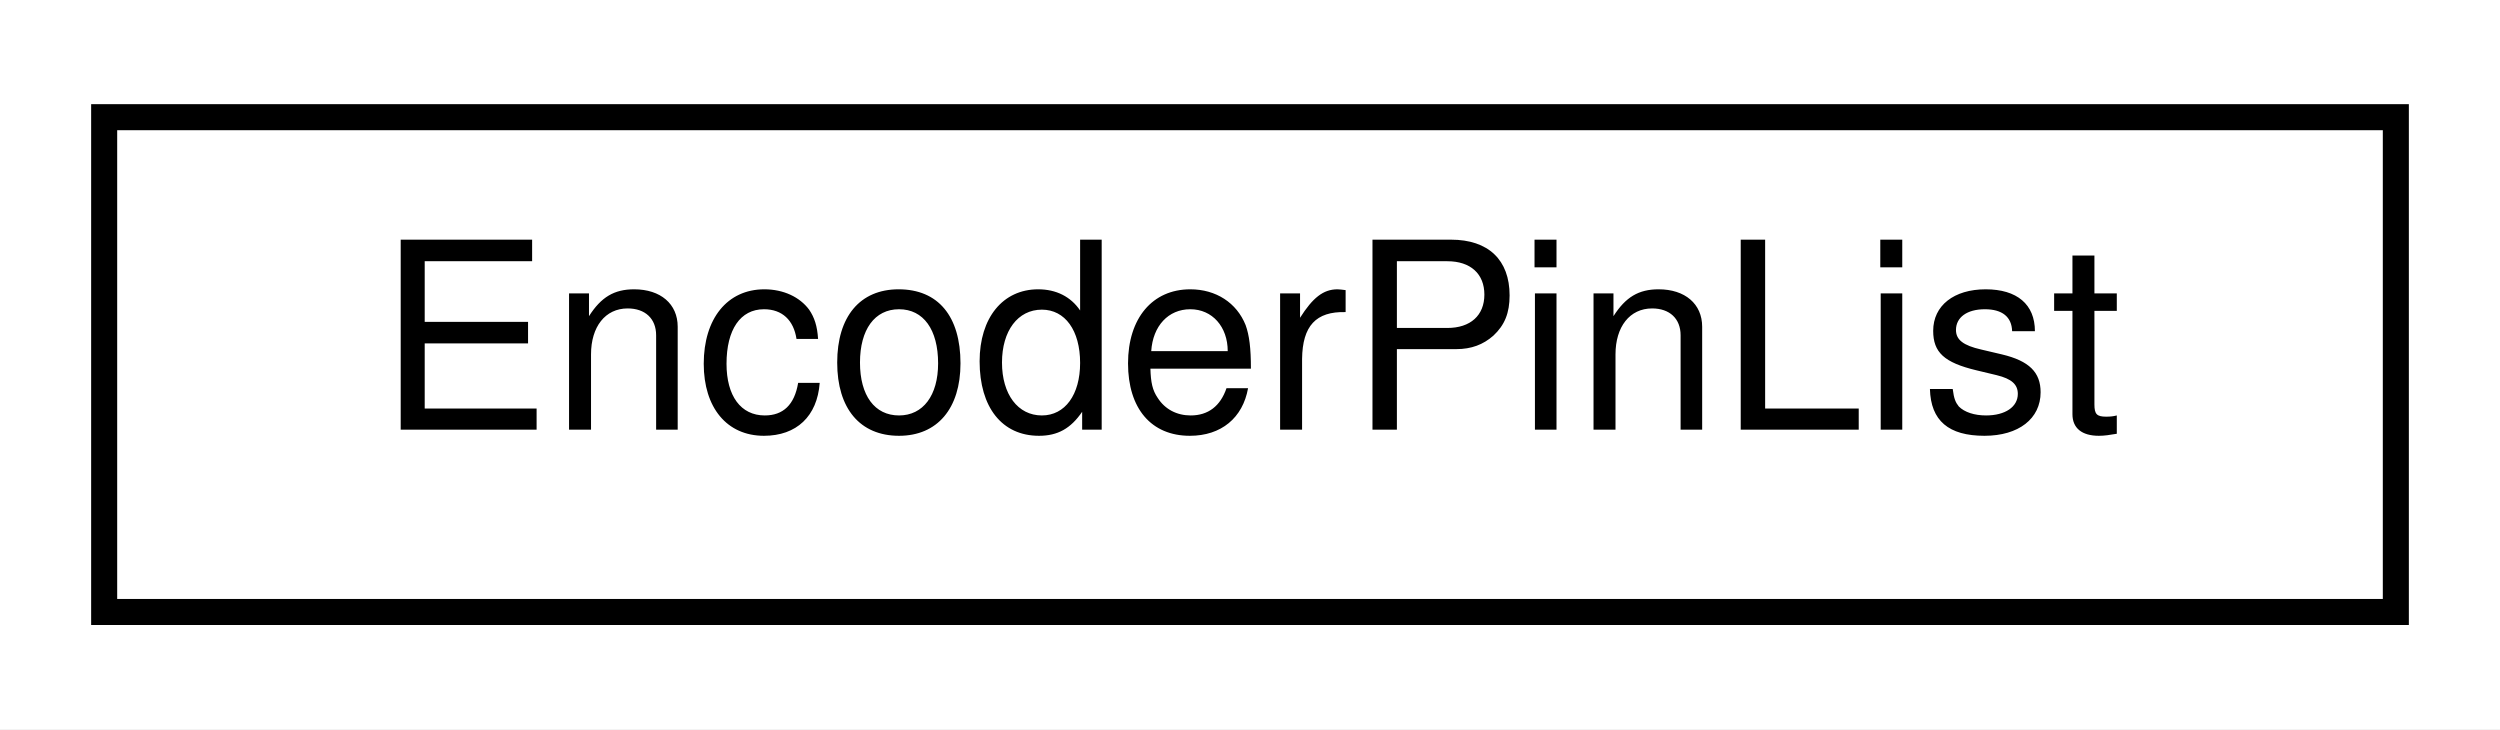
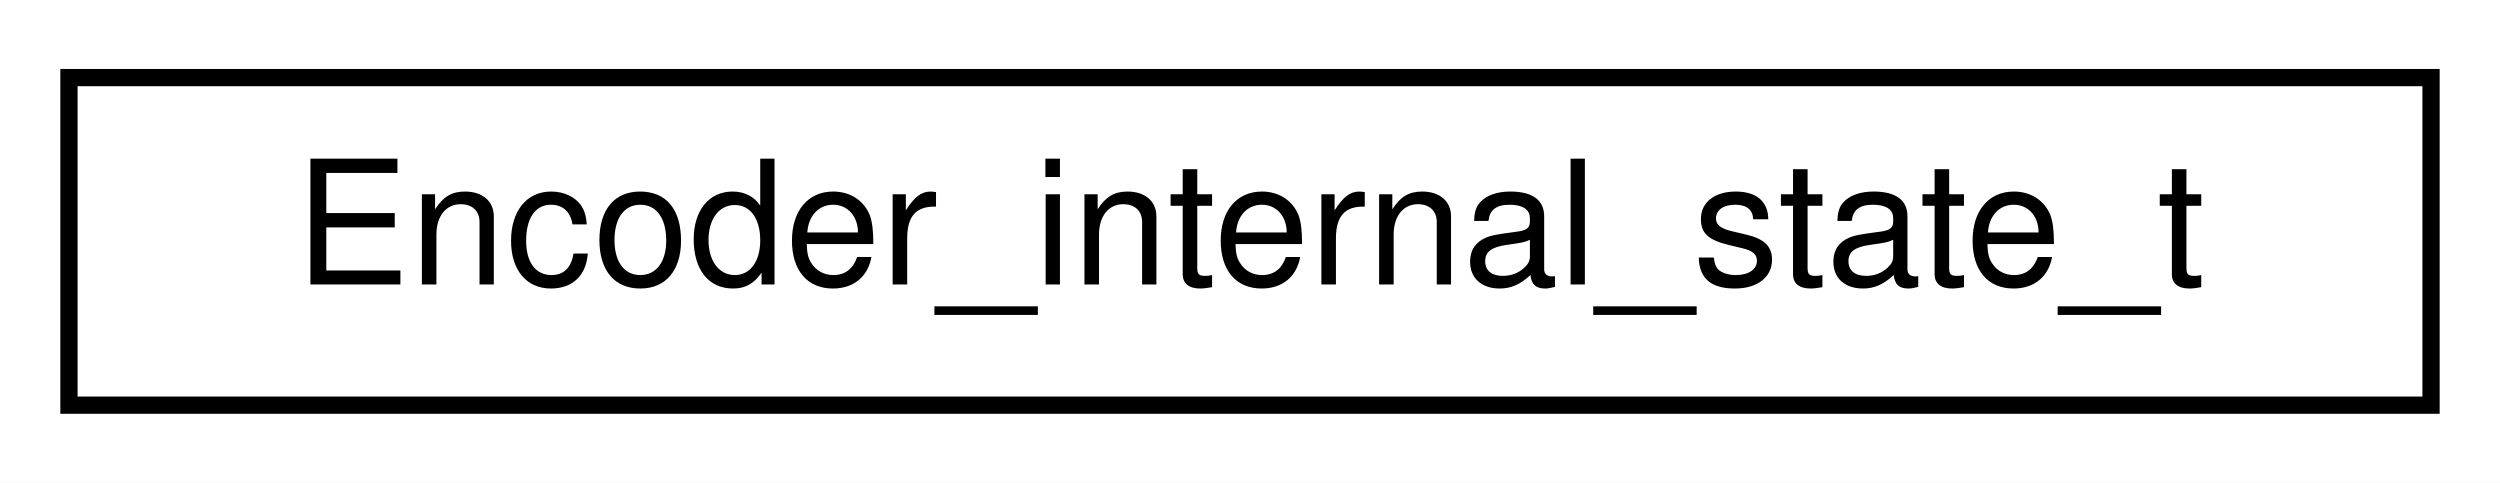
- <svg xmlns="http://www.w3.org/2000/svg" xmlns:xlink="http://www.w3.org/1999/xlink" width="96pt" height="28pt" viewBox="0.00 0.00 96.00 28.00">
+ <svg xmlns="http://www.w3.org/2000/svg" xmlns:xlink="http://www.w3.org/1999/xlink" width="145pt" height="28pt" viewBox="0.00 0.00 145.00 28.00">
  <g id="graph0" class="graph" transform="scale(1 1) rotate(0) translate(4 24)">
-     <polygon fill="white" stroke="transparent" points="-4,4 -4,-24 92,-24 92,4 -4,4" />
+     <polygon fill="white" stroke="transparent" points="-4,4 -4,-24 141,-24 141,4 -4,4" />
    <g id="node1" class="node">
      <g id="a_node1">
-         <a xlink:href="d0/d4e/Def_8hpp.html#dc/d81/structEncoderPinList" target="_top" xlink:title="A struct for the pins of a rotary (quadrature) encoder without a switch.">
-           <polygon fill="white" stroke="black" points="0,-0.5 0,-19.5 88,-19.5 88,-0.5 0,-0.5" />
-           <text text-anchor="middle" x="44" y="-7.5" font-family="Helvetica,sans-Serif" font-size="10.00">EncoderPinList</text>
+         <a xlink:href="db/de4/Encoder_8h.html#d9/d08/structEncoder__internal__state__t" target="_top" xlink:title="All the data needed by interrupts is consolidated into this ugly struct to facilitate assembly langua...">
+           <polygon fill="white" stroke="black" points="0,-0.5 0,-19.5 137,-19.5 137,-0.5 0,-0.5" />
+           <text text-anchor="middle" x="68.5" y="-7.5" font-family="Helvetica,sans-Serif" font-size="10.00">Encoder_internal_state_t</text>
        </a>
      </g>
    </g>
  </g>
</svg>
